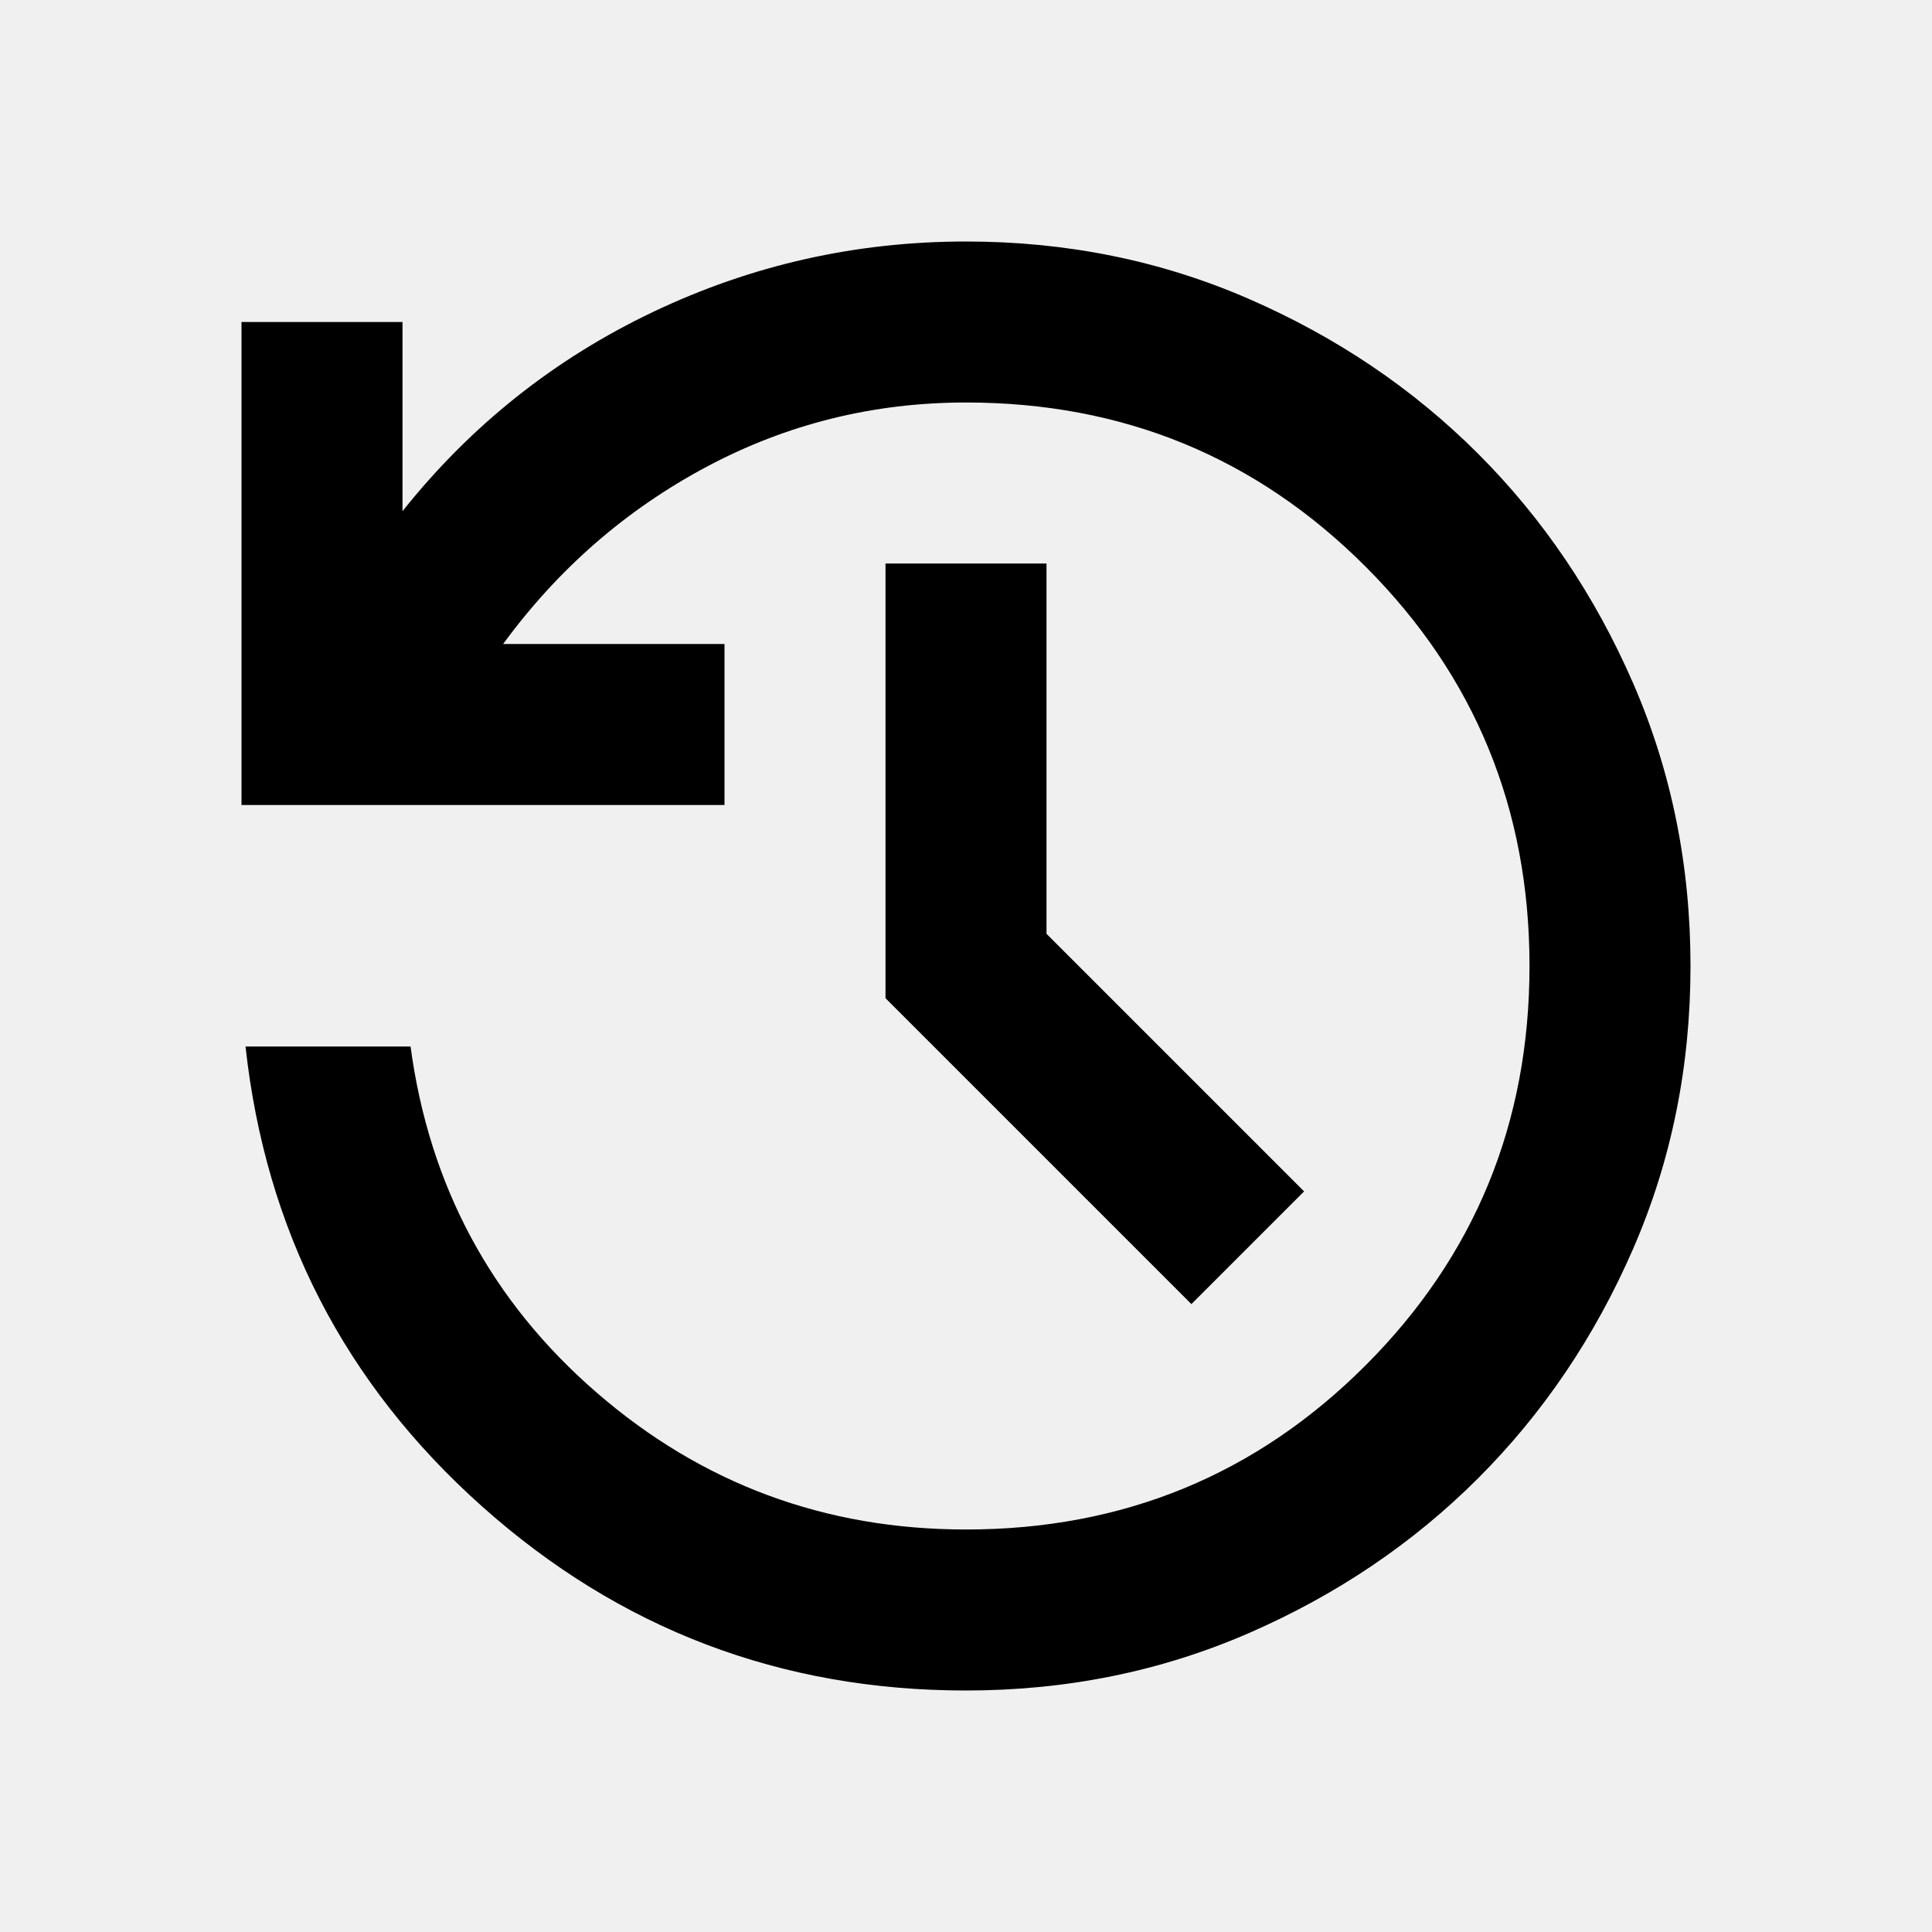
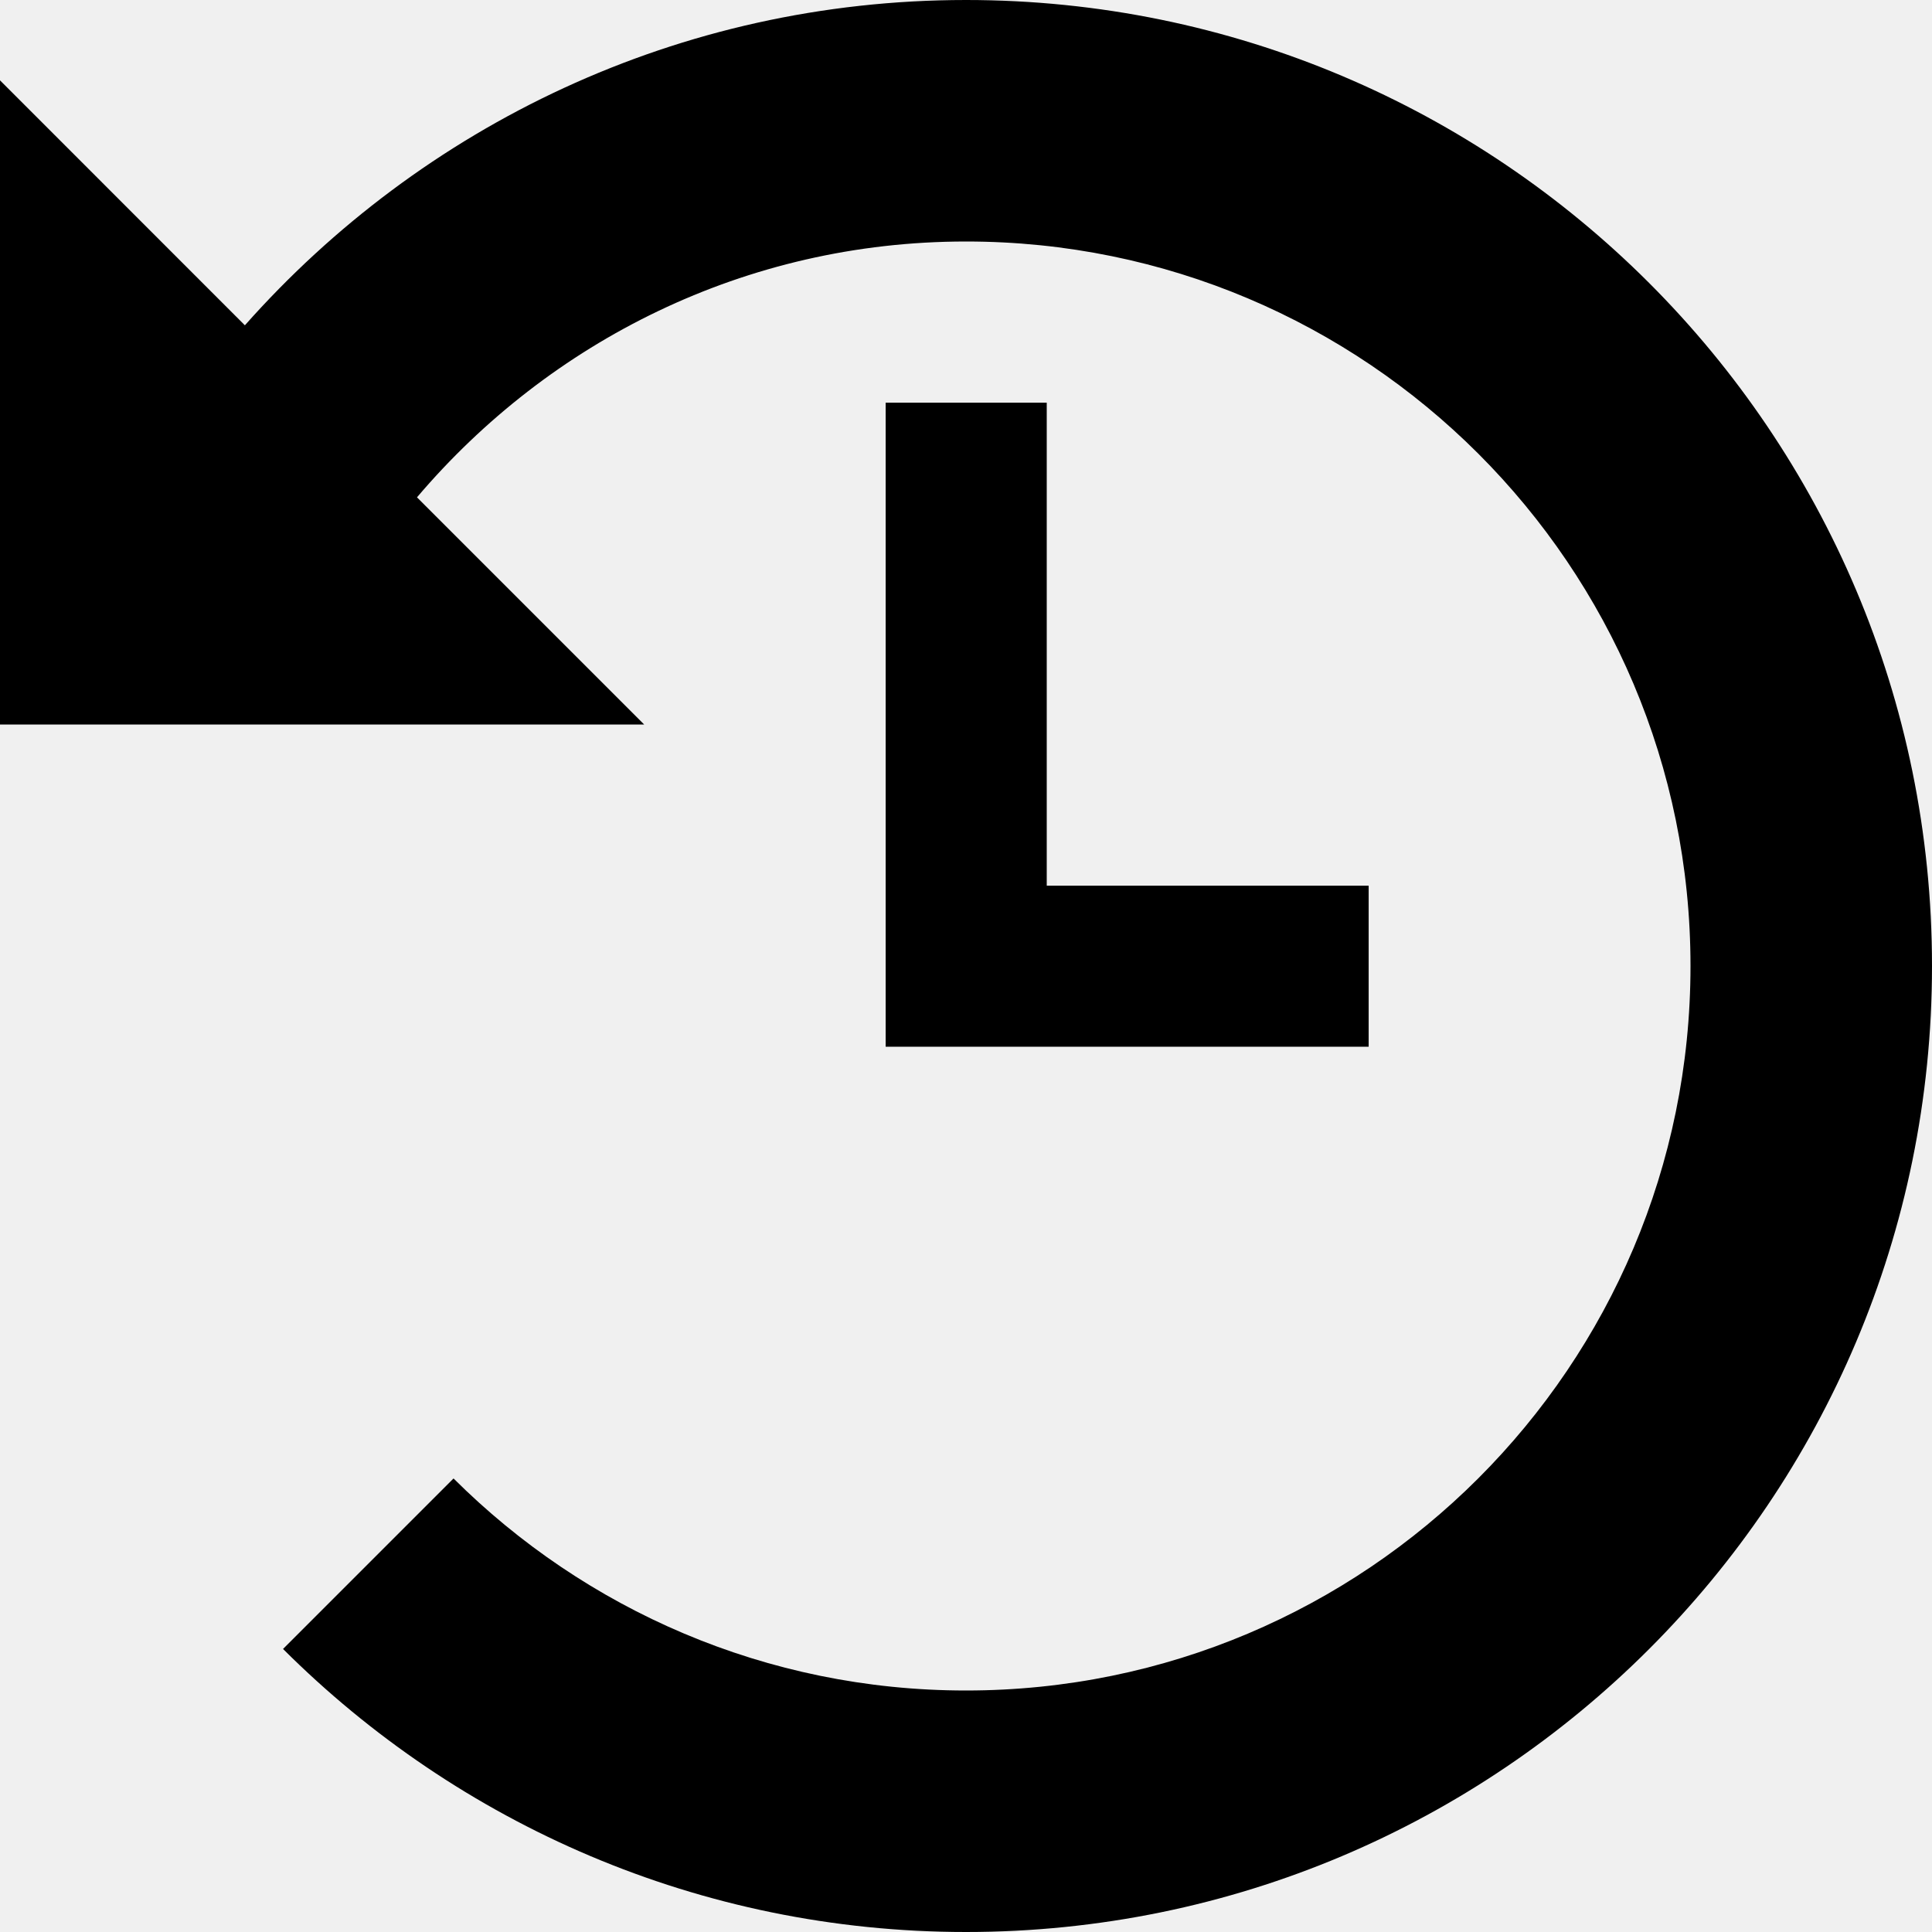
- <svg xmlns="http://www.w3.org/2000/svg" height="24" viewBox="0 -960 960 960" width="24">
-   <path d="M480-120q-138 0-240.5-91.5T122-440h82q14 104 92.5 172T480-200q117 0 198.5-81.5T760-480q0-117-81.5-198.5T480-760q-69 0-129 32t-101 88h110v80H120v-240h80v94q51-64 124.5-99T480-840q75 0 140.5 28.5t114 77q48.5 48.5 77 114T840-480q0 75-28.5 140.5t-77 114q-48.5 48.5-114 77T480-120Zm112-192L440-464v-216h80v184l128 128-56 56Z" />
+ <svg xmlns="http://www.w3.org/2000/svg" width="24" height="24" viewBox="0 0 24 24" fill="none">
+   <g clip-path="url(#clip0_296_30)">
+     <path d="M12 0C8.433 0 5.236 1.566 3.042 4.041L0 0.998V9H8.002L5.18 6.178C6.825 4.242 9.258 3 12 3C16.969 3 21 7.027 21 12C21 16.973 16.969 21 12 21C9.516 21 7.266 19.992 5.634 18.366L3.516 20.484C5.691 22.655 8.691 24 12 24C18.628 24 24 18.628 24 12C24 5.372 18.628 0 12 0ZM11.002 5.002V13.003H17.002V11.002H13.003V5.002H11.002Z" fill="black" />
+   </g>
+   <defs>
+     <clipPath id="clip0_296_30">
+       <rect width="24" height="24" fill="white" />
+     </clipPath>
+   </defs>
</svg>
